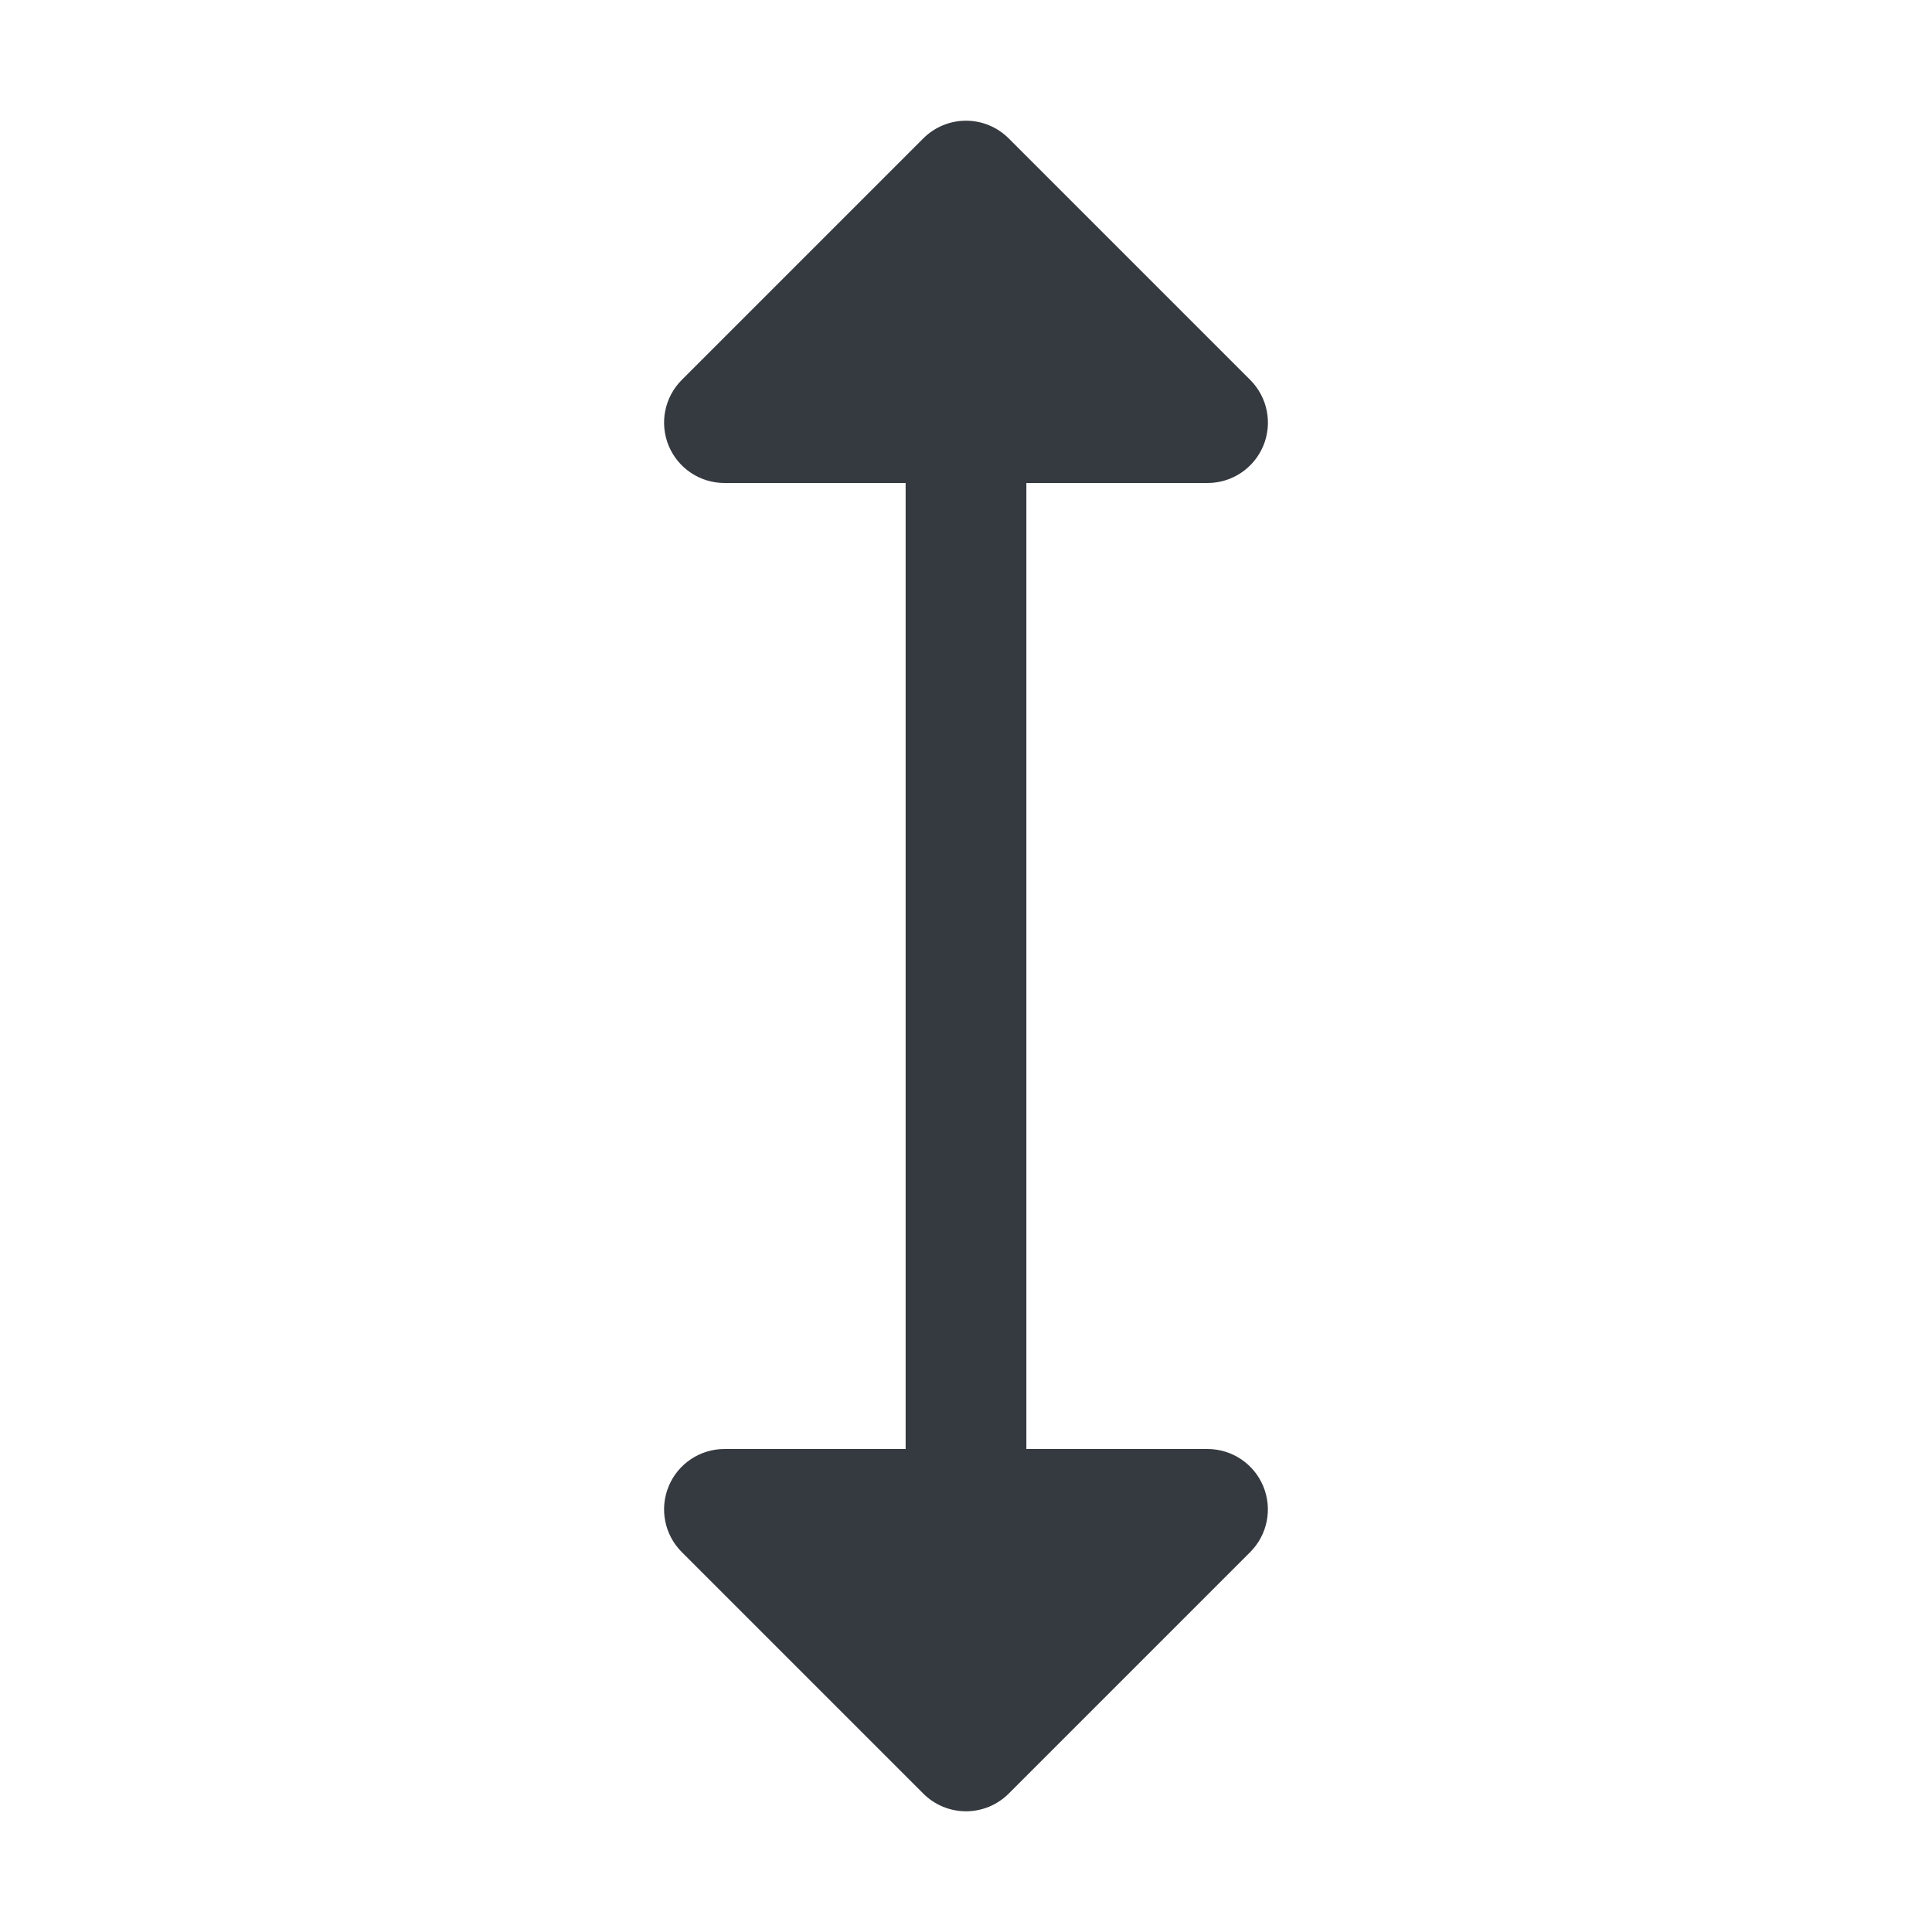
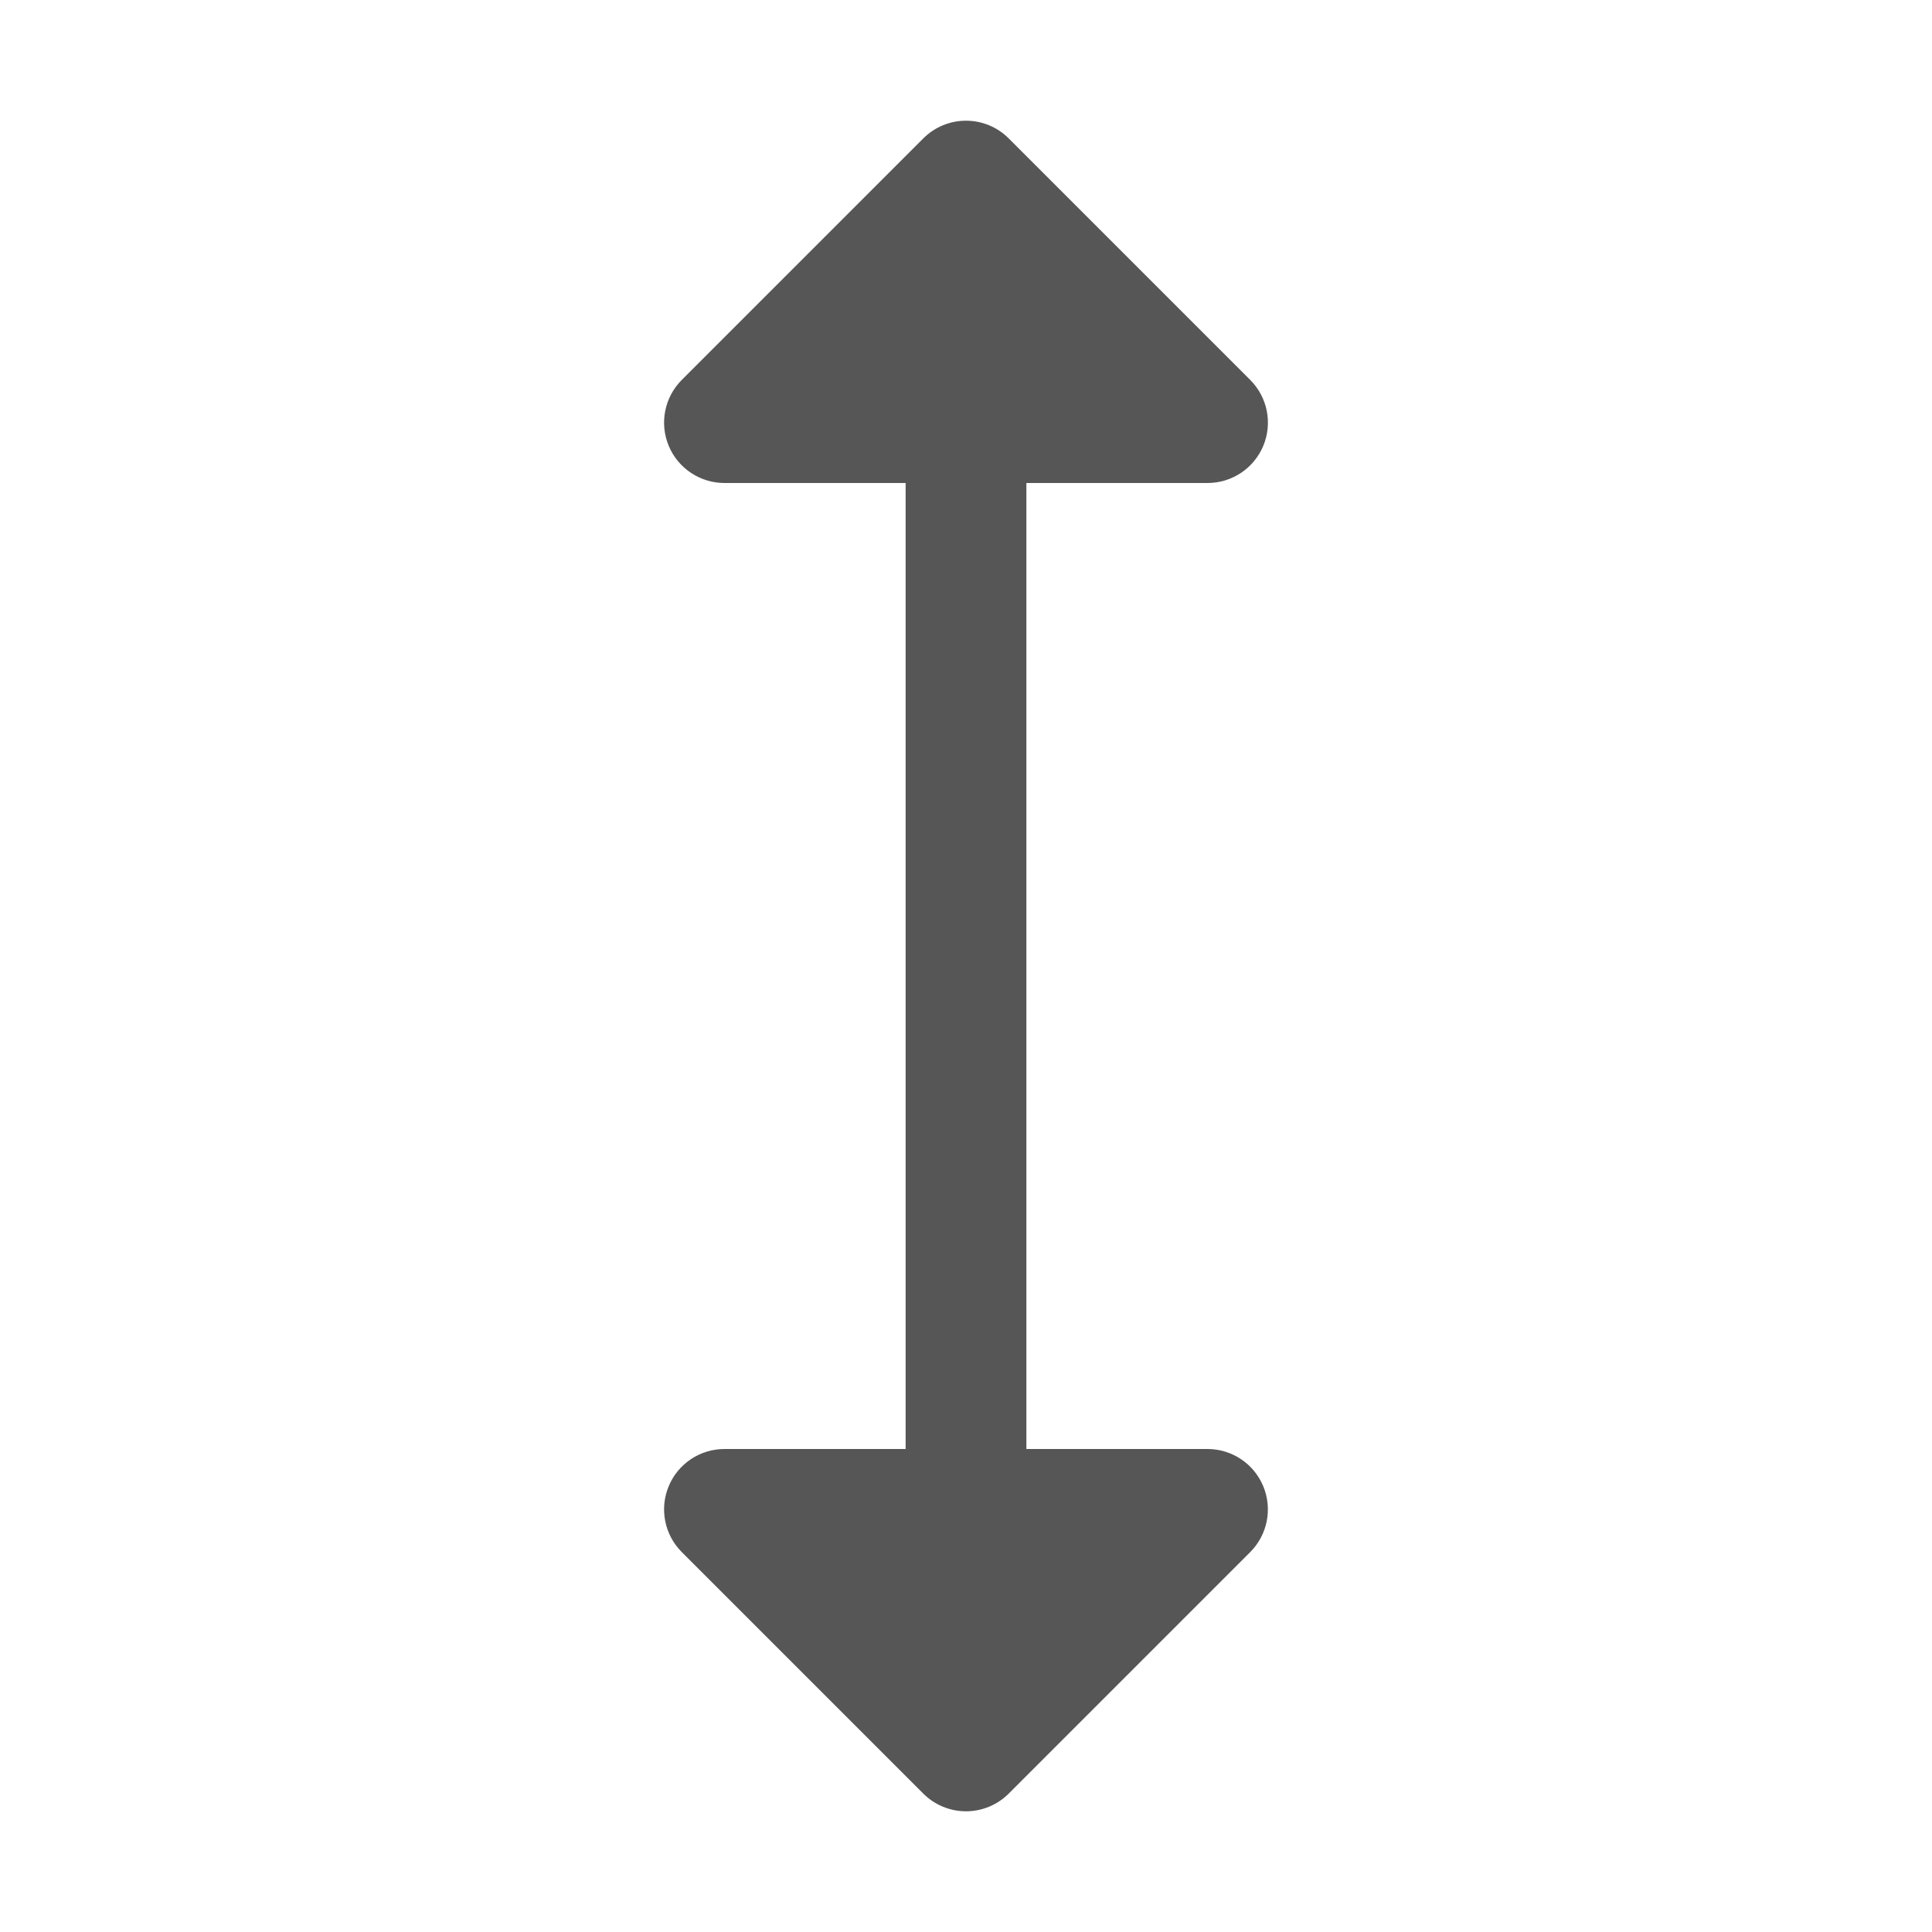
- <svg xmlns="http://www.w3.org/2000/svg" width="32" height="32" fill="#353a40" viewBox="0 0 256 256" version="1.1" id="svg4">
+ <svg xmlns="http://www.w3.org/2000/svg" width="24" height="24" fill="#565656" viewBox="0 0 256 256" version="1.1" id="svg4">
  <defs id="defs8" />
  <path d="M167.39,196.94a8,8,0,0,1-1.73,8.72l-32,32a8,8,0,0,1-11.32,0l-32-32A8,8,0,0,1,96,192h24V64H96a8,8,0,0,1-5.66-13.66l32-32a8,8,0,0,1,11.32,0l32,32A8,8,0,0,1,160,64H136V192h24A8,8,0,0,1,167.39,196.94Z" id="path2" />
</svg>
